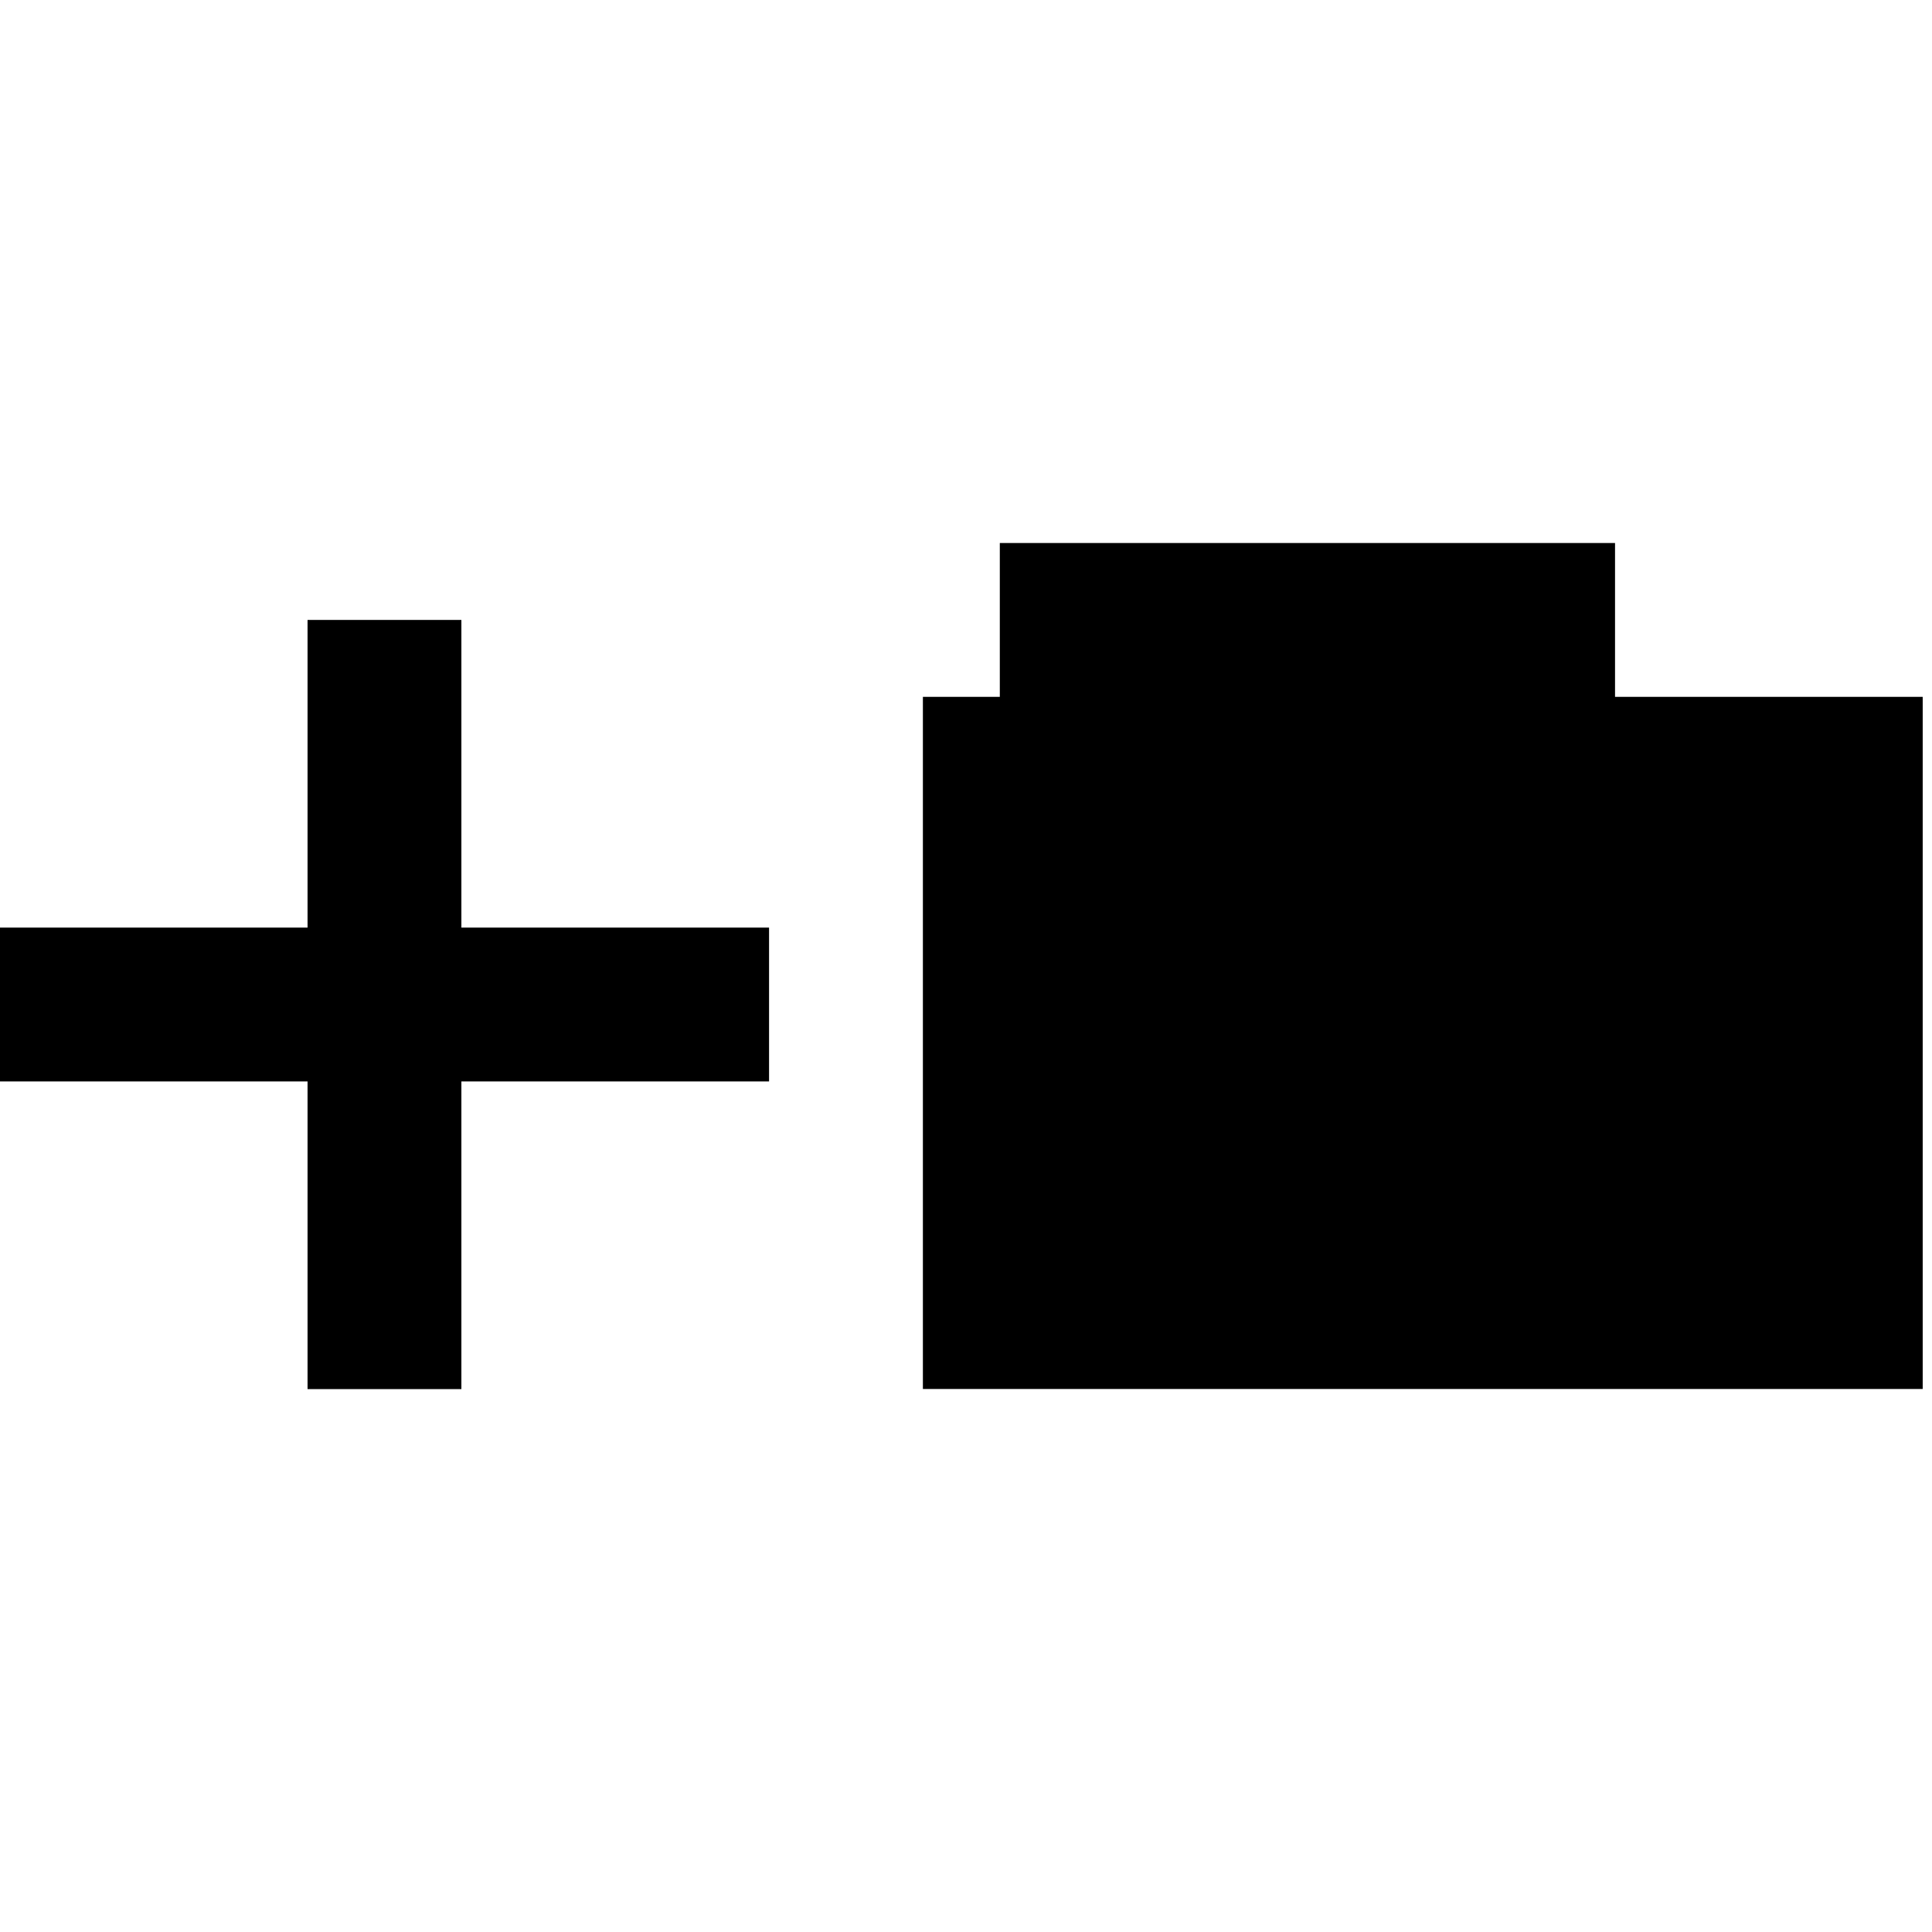
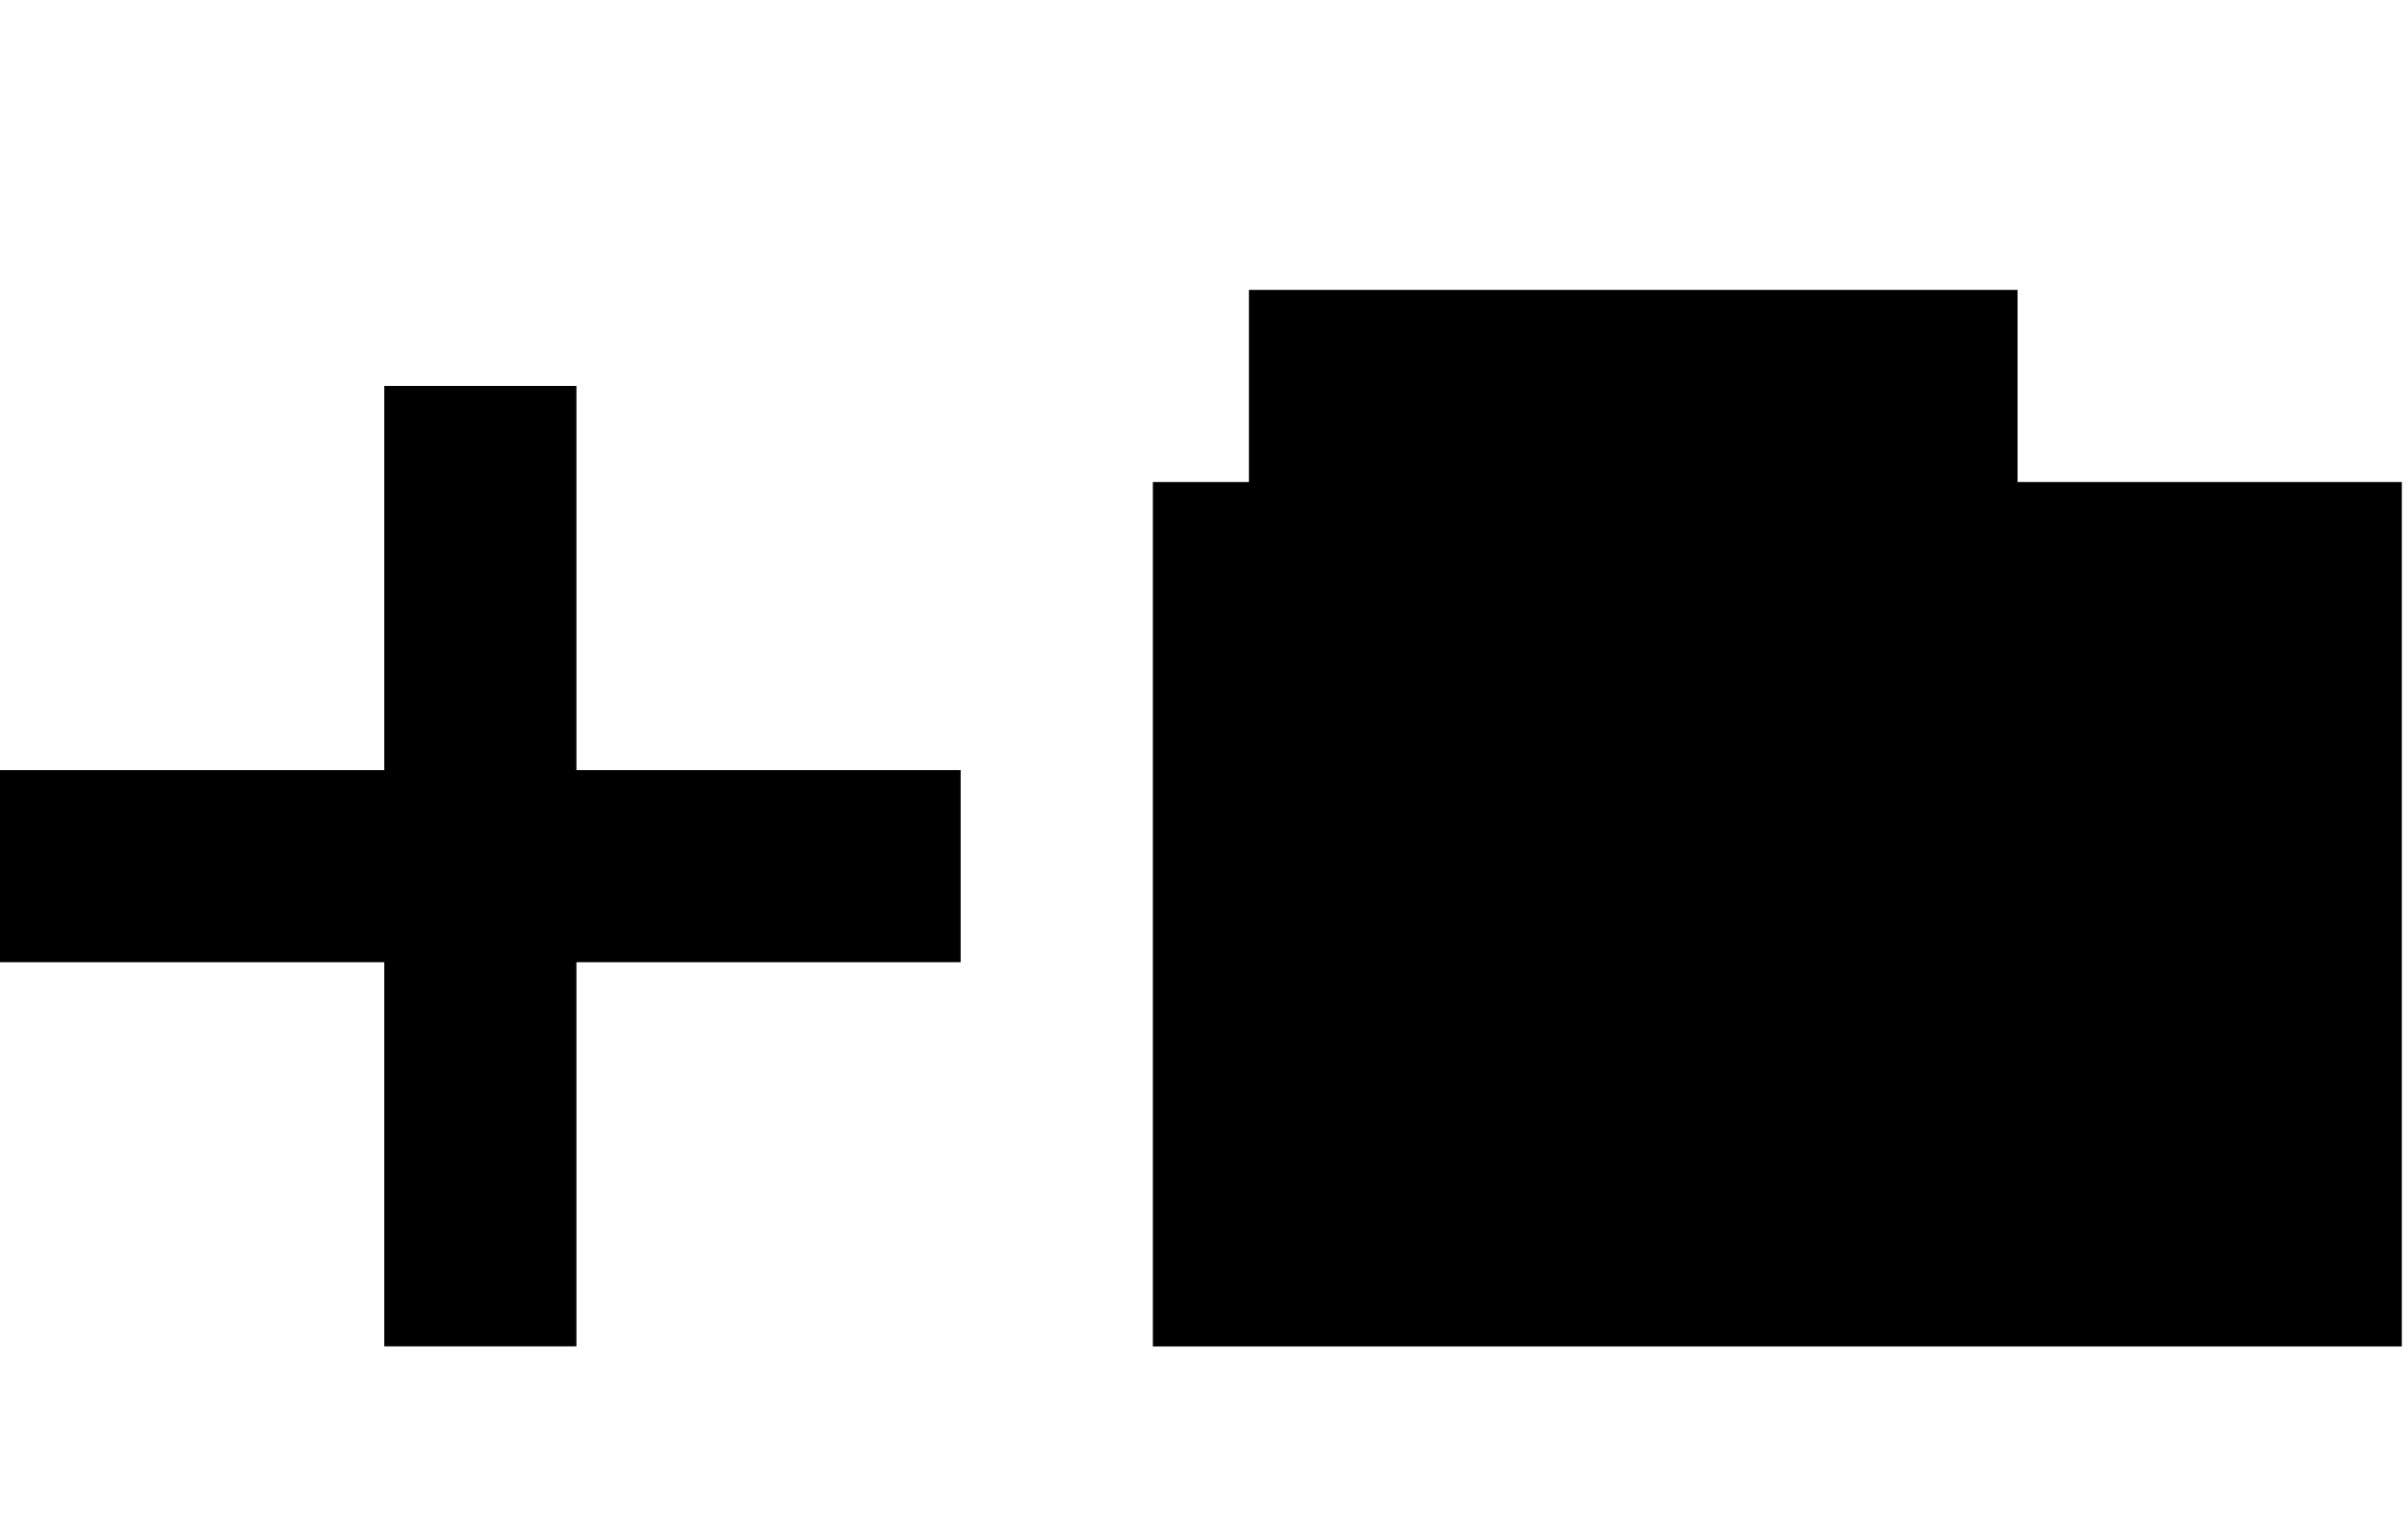
- <svg xmlns="http://www.w3.org/2000/svg" viewBox="0 0 16 16" enable-background="new 0 0 16 16">
-   <path fill="black" fill-rule="evenodd" clip-rule="evenodd" d="m13.375,5.771l0,-1.274l-5.095,0l0,1.274l-0.637,0l0,5.732l8.28,0l0,-5.732l-2.548,0zm-9.554,-0.637l-1.274,0l0,2.548l-2.548,0l0,1.274l2.548,0l0,2.548l1.274,0l0,-2.548l2.548,0l0,-1.274l-2.548,0l0,-2.548z" />
+ <svg xmlns="http://www.w3.org/2000/svg" viewBox="0 0 25 16" enable-background="new 0 0 25 16">
+   <path fill="black" fill-rule="evenodd" clip-rule="evenodd" d="m20.955,5.008l0,-1.996l-7.983,0l0,1.996l-0.998,0l0,8.981l12.972,0l0,-8.981l-3.991,0l-0,0zm-14.968,-0.998l-1.996,0l0,3.991l-3.991,0l0,1.996l3.991,0l0,3.991l1.996,0l0,-3.991l3.991,0l0,-1.996l-3.991,0l0,-3.991z" />
</svg>
